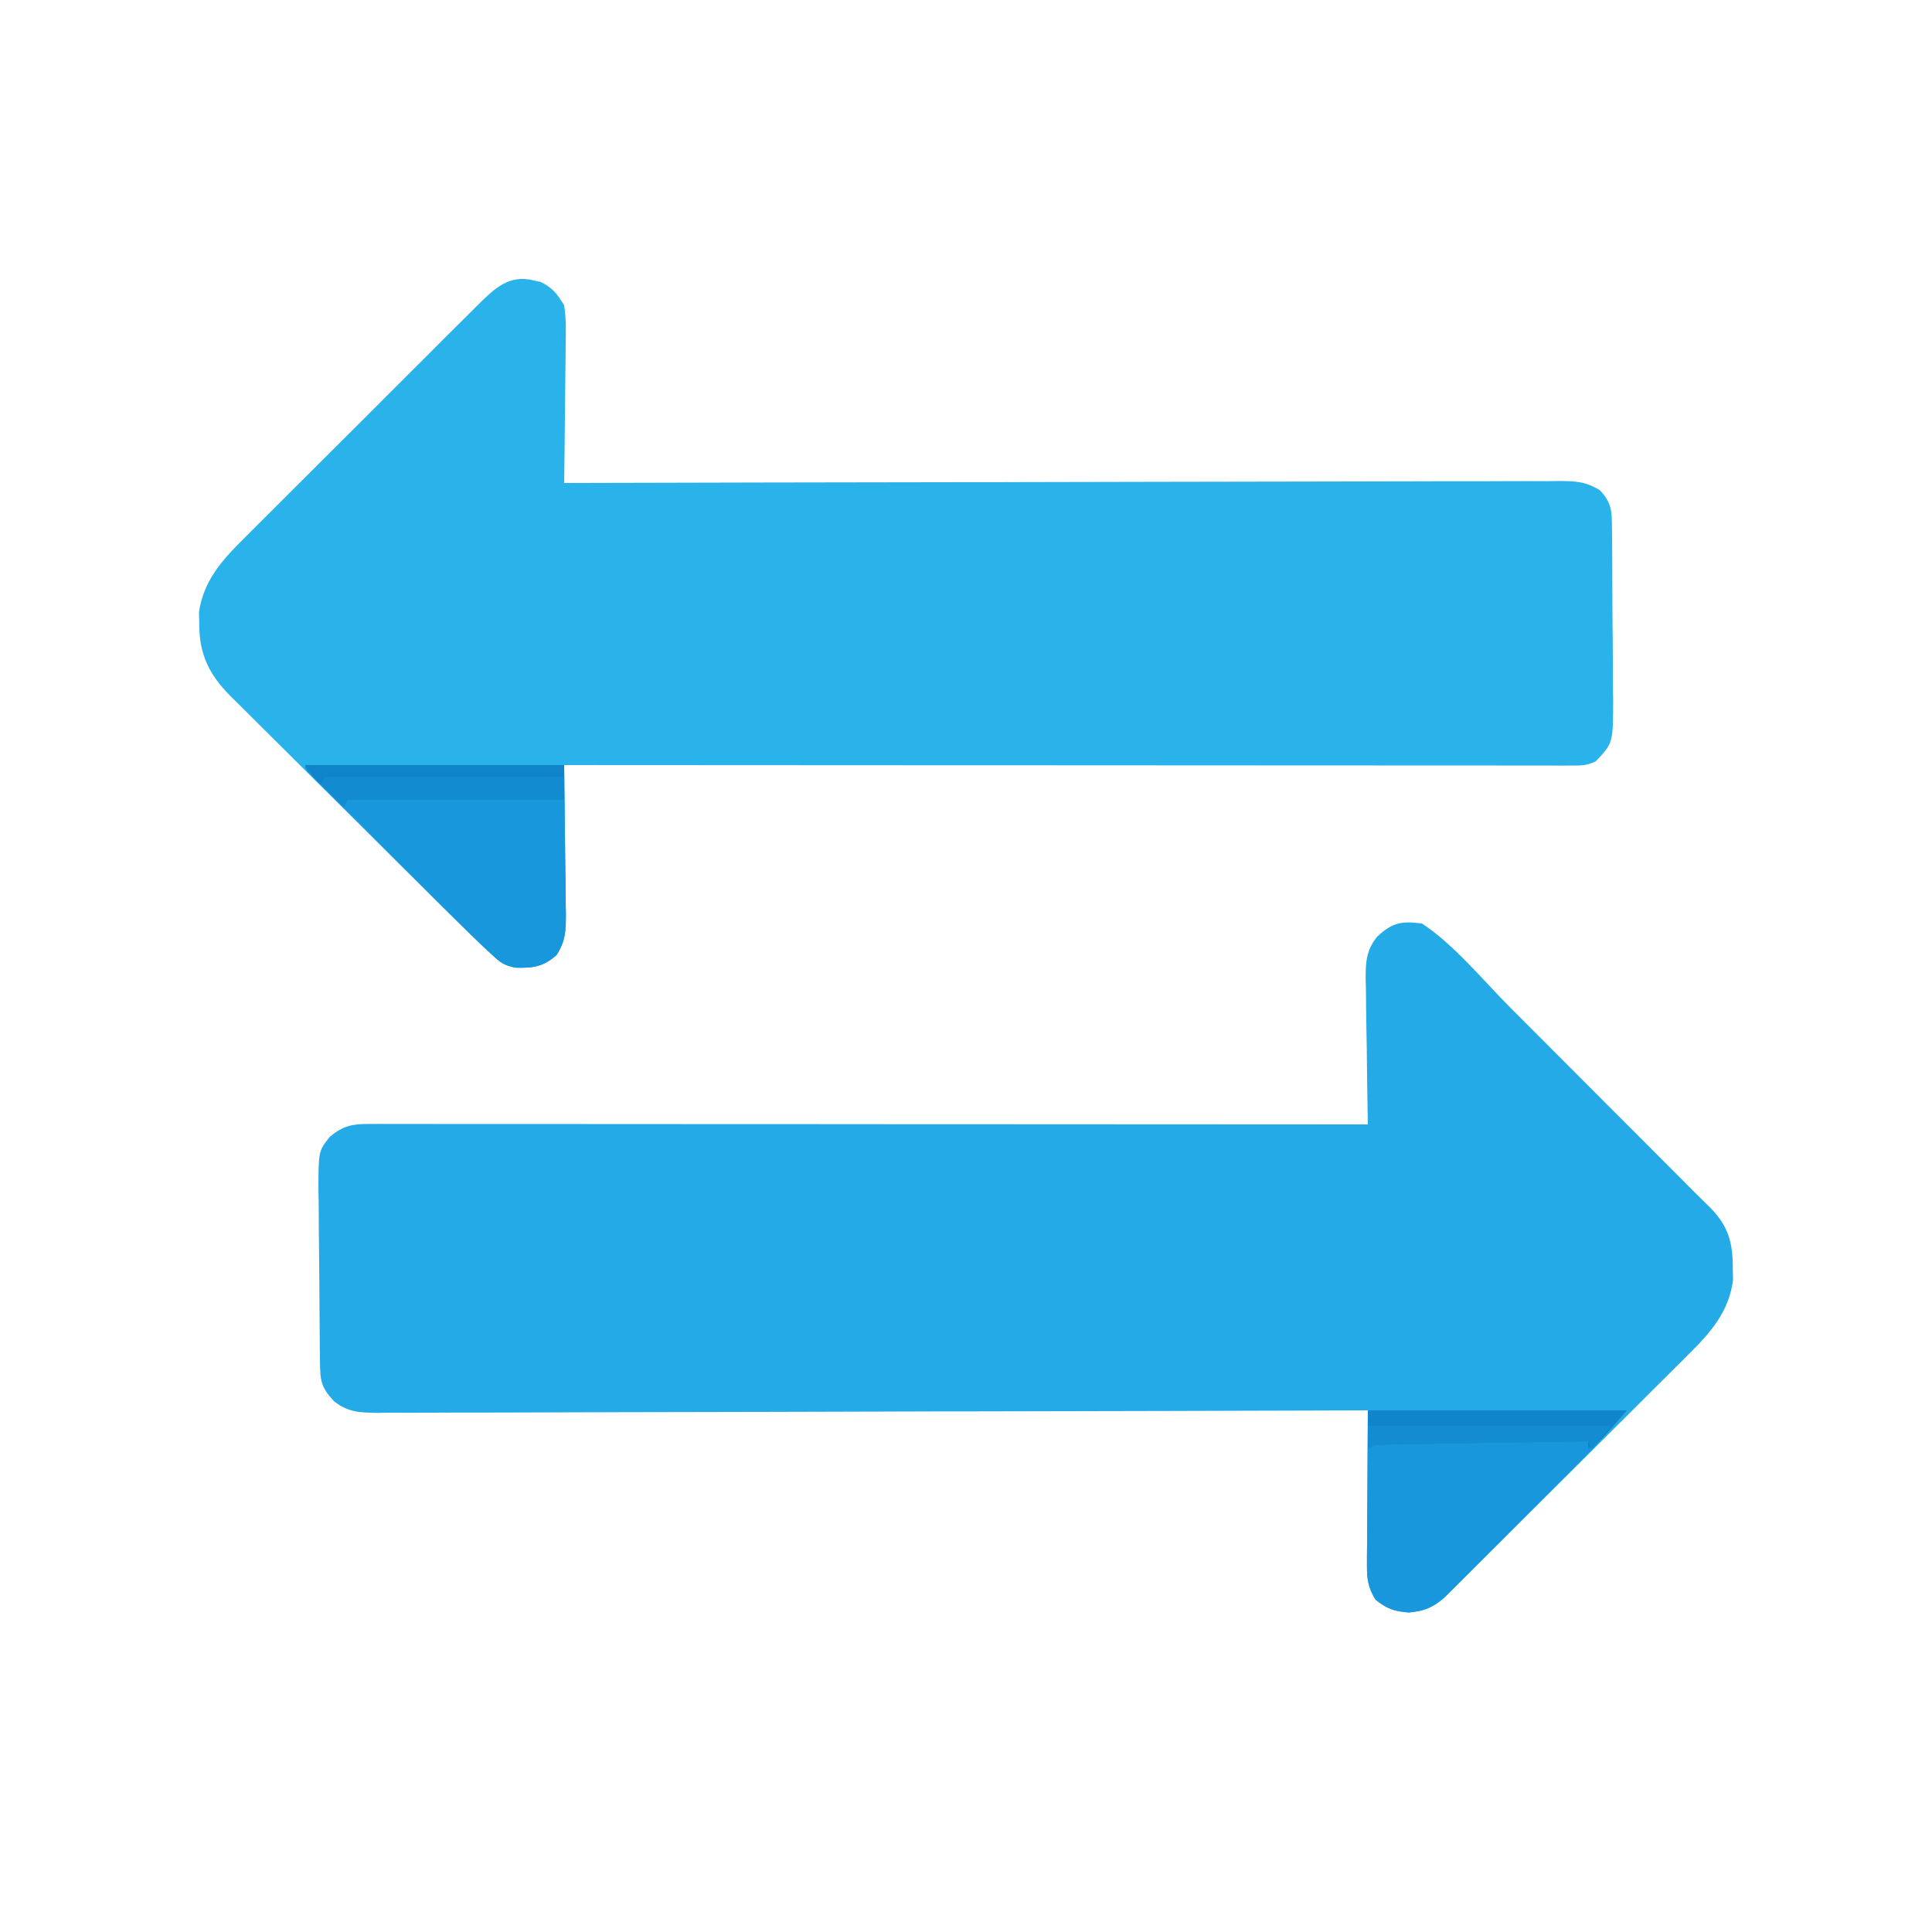
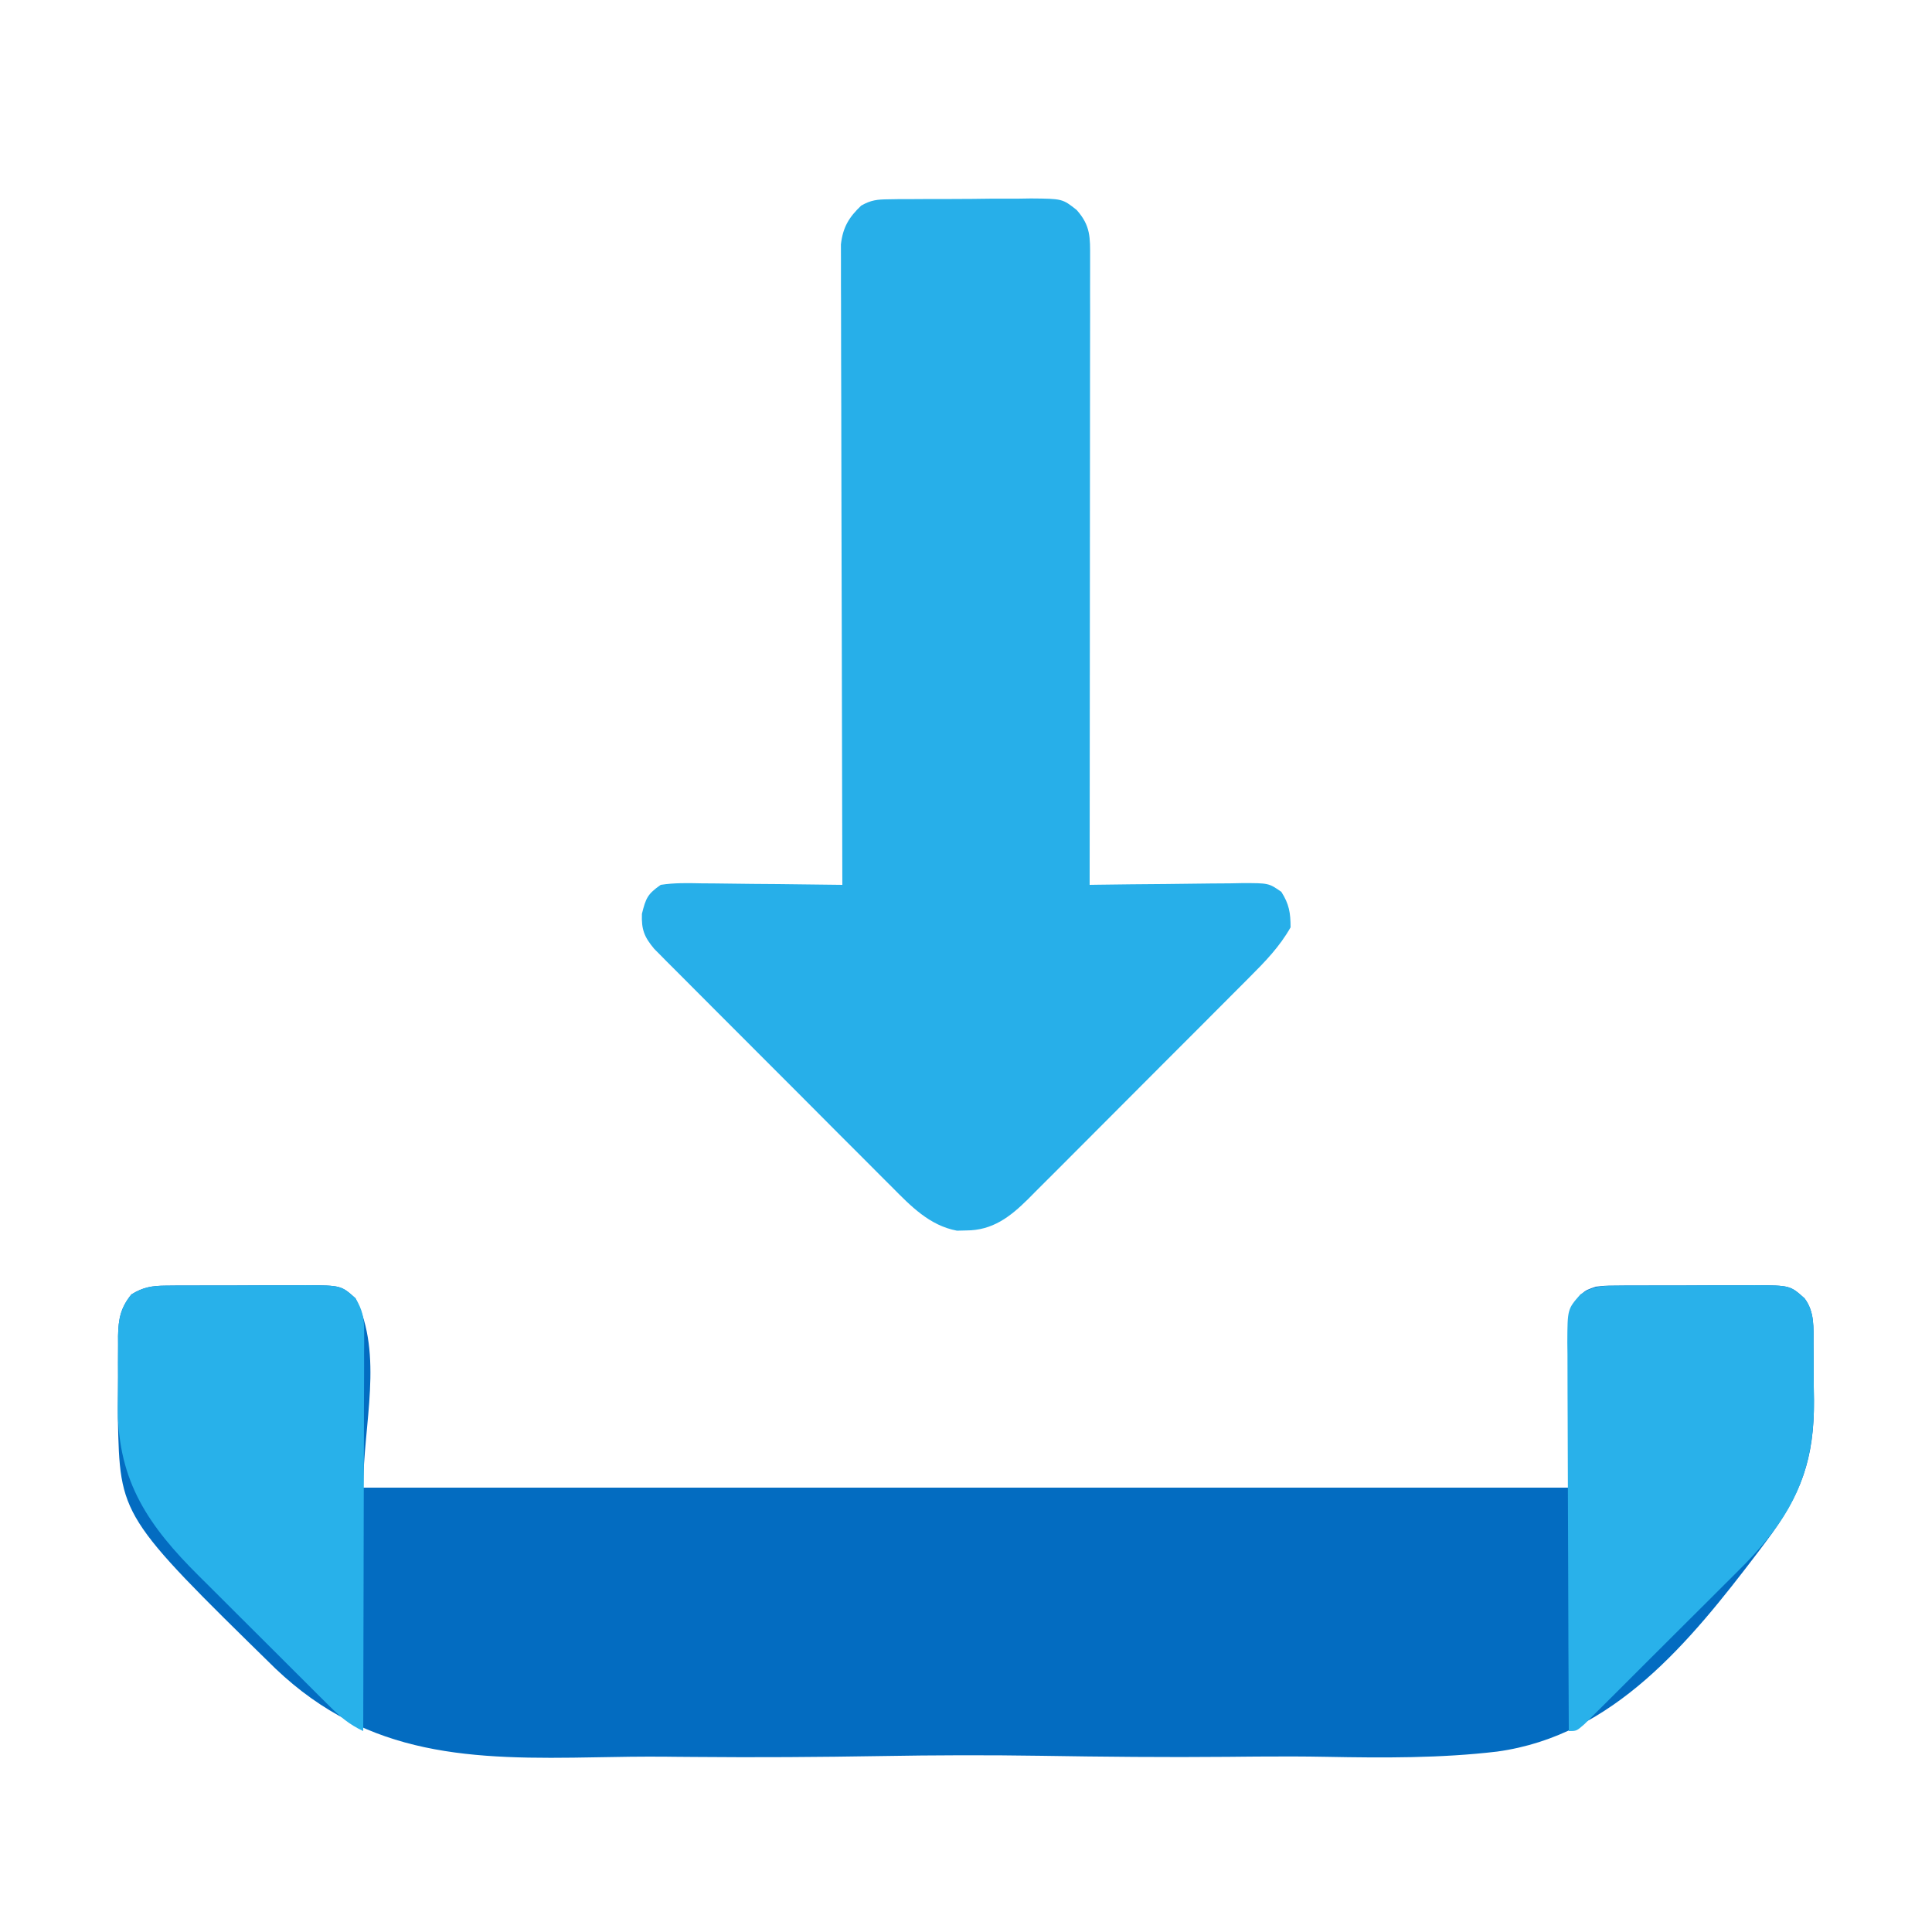
<svg xmlns="http://www.w3.org/2000/svg" version="1.1" width="500" height="500">
-   <path d="M0 0 C8.41 5.57 15.51 14.38 22.61 21.51 C24.02 22.92 25.43 24.33 26.84 25.75 C30.54 29.45 34.23 33.15 37.93 36.86 C41.68 40.62 45.44 44.39 49.2 48.15 C55.27 54.23 61.34 60.31 67.41 66.39 C68.21 67.2 68.21 67.2 69.02 68.02 C69.53 68.52 70.03 69.03 70.55 69.55 C71.95 70.95 73.37 72.33 74.78 73.72 C79.24 78.31 80.43 82.56 80.44 88.88 C80.47 90.6 80.47 90.6 80.5 92.37 C79.38 100.54 74.72 105.86 69 111.49 C68.3 112.19 67.61 112.89 66.89 113.61 C64.6 115.9 62.3 118.18 60 120.46 C58.4 122.06 56.8 123.66 55.2 125.26 C51.86 128.59 48.51 131.93 45.16 135.26 C40.86 139.52 36.57 143.8 32.28 148.09 C28.99 151.38 25.68 154.68 22.38 157.96 C20.8 159.54 19.22 161.12 17.63 162.7 C15.43 164.9 13.22 167.1 11 169.29 C10.35 169.94 9.69 170.6 9.02 171.27 C8.42 171.87 7.81 172.46 7.19 173.08 C6.67 173.6 6.14 174.12 5.61 174.65 C2.64 177.14 0.43 177.96 -3.44 178.31 C-7.26 177.98 -9.03 177.38 -12 175 C-13.82 172.05 -14.25 169.85 -14.23 166.42 C-14.23 165.51 -14.23 164.61 -14.23 163.69 C-14.22 162.72 -14.21 161.76 -14.2 160.77 C-14.19 159.28 -14.19 159.28 -14.19 157.76 C-14.18 154.59 -14.15 151.42 -14.12 148.25 C-14.11 146.1 -14.11 143.95 -14.1 141.8 C-14.08 136.53 -14.04 131.27 -14 126 C-14.56 126 -15.11 126 -15.69 126.01 C-48.65 126.12 -81.62 126.2 -114.59 126.26 C-118.55 126.26 -122.51 126.27 -126.46 126.27 C-127.25 126.28 -128.04 126.28 -128.85 126.28 C-141.61 126.3 -154.37 126.34 -167.13 126.39 C-180.23 126.43 -193.32 126.46 -206.41 126.47 C-214.49 126.48 -222.57 126.5 -230.65 126.54 C-236.84 126.57 -243.04 126.57 -249.23 126.57 C-251.77 126.57 -254.32 126.58 -256.86 126.6 C-260.32 126.62 -263.79 126.61 -267.26 126.6 C-268.77 126.62 -268.77 126.62 -270.32 126.65 C-274.84 126.6 -278 126.49 -281.61 123.59 C-284.99 119.93 -285.13 118.24 -285.19 113.36 C-285.21 112.18 -285.22 111 -285.24 109.78 C-285.29 104.37 -285.33 98.96 -285.35 93.54 C-285.36 90.69 -285.39 87.83 -285.43 84.98 C-285.49 80.87 -285.51 76.75 -285.52 72.64 C-285.55 71.37 -285.57 70.09 -285.59 68.78 C-285.57 58.9 -285.57 58.9 -282.65 55.21 C-279.22 52.35 -276.85 51.87 -272.52 51.88 C-271.6 51.87 -270.68 51.87 -269.73 51.87 C-268.71 51.87 -267.7 51.88 -266.65 51.88 C-265.04 51.88 -265.04 51.88 -263.39 51.88 C-259.77 51.88 -256.14 51.88 -252.52 51.89 C-249.93 51.89 -247.33 51.89 -244.74 51.89 C-239.15 51.89 -233.56 51.89 -227.98 51.89 C-219.9 51.9 -211.82 51.91 -203.74 51.91 C-190.63 51.91 -177.52 51.92 -164.41 51.92 C-151.67 51.93 -138.94 51.94 -126.2 51.95 C-125.42 51.95 -124.63 51.95 -123.82 51.95 C-119.89 51.95 -115.95 51.95 -112.01 51.95 C-79.34 51.96 -46.67 51.98 -14 52 C-14.01 51.45 -14.02 50.9 -14.03 50.33 C-14.14 44.59 -14.22 38.85 -14.27 33.1 C-14.3 30.96 -14.33 28.82 -14.38 26.68 C-14.44 23.6 -14.47 20.51 -14.49 17.43 C-14.51 16.48 -14.54 15.52 -14.57 14.54 C-14.57 10.06 -14.48 6.98 -11.59 3.41 C-7.66 -0.24 -5.38 -0.69 0 0 Z " fill="#24AAE7" transform="translate(368,239)" />
-   <path d="M0 0 C0.65 0.15 1.3 0.29 1.97 0.44 C5.01 1.98 6.14 3.51 7.94 6.44 C8.49 9.96 8.4 13.43 8.33 16.99 C8.32 18 8.32 19.02 8.31 20.06 C8.29 23.29 8.24 26.52 8.19 29.75 C8.17 31.94 8.15 34.14 8.13 36.33 C8.09 41.7 8.02 47.07 7.94 52.44 C8.5 52.44 9.06 52.43 9.63 52.43 C42.74 52.34 75.85 52.27 108.96 52.23 C112.93 52.23 116.91 52.22 120.88 52.22 C121.67 52.22 122.47 52.22 123.28 52.21 C136.1 52.2 148.91 52.17 161.73 52.13 C174.88 52.09 188.03 52.07 201.17 52.06 C209.29 52.06 217.4 52.04 225.52 52.01 C231.74 51.98 237.96 51.98 244.18 51.99 C246.73 51.98 249.28 51.98 251.84 51.96 C255.32 51.94 258.8 51.95 262.28 51.96 C263.29 51.94 264.31 51.93 265.36 51.92 C269.75 51.96 272.23 52.01 276.04 54.34 C279.06 57.68 279.07 59.65 279.11 64.08 C279.13 65.26 279.14 66.44 279.15 67.66 C279.16 69.58 279.16 69.58 279.18 71.55 C279.18 72.86 279.19 74.18 279.2 75.53 C279.22 78.32 279.23 81.11 279.23 83.89 C279.24 87.46 279.28 91.02 279.32 94.58 C279.35 97.99 279.35 101.39 279.36 104.8 C279.38 106.07 279.4 107.35 279.42 108.66 C279.39 119.75 279.39 119.75 274.94 124.44 C272.58 125.62 271.18 125.56 268.55 125.56 C267.63 125.56 266.7 125.56 265.74 125.57 C264.21 125.56 264.21 125.56 262.64 125.56 C261.55 125.56 260.47 125.56 259.35 125.56 C255.7 125.56 252.04 125.56 248.38 125.55 C245.77 125.55 243.16 125.55 240.55 125.55 C234.92 125.55 229.28 125.55 223.65 125.54 C215.5 125.54 207.36 125.53 199.21 125.53 C186 125.53 172.78 125.52 159.57 125.51 C146.73 125.5 133.89 125.5 121.05 125.49 C120.26 125.49 119.47 125.49 118.65 125.49 C114.68 125.49 110.71 125.49 106.75 125.49 C73.81 125.48 40.87 125.46 7.94 125.44 C7.95 126 7.96 126.57 7.96 127.15 C8.05 133.04 8.11 138.93 8.16 144.82 C8.18 147.01 8.2 149.21 8.24 151.41 C8.29 154.57 8.31 157.73 8.33 160.89 C8.35 161.87 8.37 162.85 8.39 163.86 C8.39 168.25 8.37 170.73 6.04 174.53 C2.63 177.62 -0.03 177.98 -4.52 177.89 C-7.56 177.35 -8.69 176.43 -10.92 174.34 C-11.61 173.7 -12.3 173.06 -13.01 172.41 C-13.69 171.76 -14.37 171.11 -15.06 170.44 C-15.66 169.87 -16.25 169.31 -16.86 168.73 C-18.64 167 -20.41 165.26 -22.17 163.51 C-22.82 162.86 -23.48 162.21 -24.16 161.53 C-26.32 159.4 -28.47 157.26 -30.61 155.12 C-31.35 154.39 -32.09 153.65 -32.85 152.9 C-36.76 149.02 -40.66 145.13 -44.55 141.24 C-48.57 137.23 -52.6 133.24 -56.63 129.25 C-59.74 126.16 -62.84 123.07 -65.94 119.98 C-67.42 118.5 -68.91 117.03 -70.4 115.56 C-72.48 113.5 -74.54 111.43 -76.61 109.36 C-77.22 108.76 -77.83 108.16 -78.46 107.55 C-83.87 102.07 -86.49 96.9 -86.5 89 C-86.52 87.95 -86.54 86.9 -86.56 85.82 C-85.37 77.75 -80.63 72.42 -74.99 66.86 C-74.28 66.15 -73.58 65.44 -72.85 64.71 C-70.54 62.38 -68.21 60.07 -65.88 57.76 C-64.26 56.14 -62.64 54.52 -61.02 52.9 C-57.64 49.51 -54.24 46.13 -50.85 42.75 C-46.49 38.43 -42.15 34.09 -37.82 29.74 C-34.48 26.4 -31.14 23.06 -27.79 19.73 C-26.19 18.13 -24.59 16.53 -22.99 14.92 C-20.76 12.69 -18.51 10.46 -16.27 8.24 C-15.61 7.58 -14.95 6.91 -14.27 6.23 C-10.07 2.09 -6.27 -1.58 0 0 Z " fill="#2AB3EA" transform="translate(138.0625,72.5625)" />
-   <path d="M0 0 C22.11 0 44.22 0 67 0 C67.08 7.49 67.17 14.97 67.25 22.69 C67.29 25.04 67.32 27.4 67.36 29.83 C67.37 31.7 67.38 33.58 67.39 35.45 C67.41 36.42 67.43 37.38 67.45 38.38 C67.45 42.78 67.44 45.28 65.1 49.1 C61.69 52.18 59.03 52.55 54.53 52.44 C51.57 51.93 50.52 51.14 48.35 49.11 C47.66 48.47 46.96 47.83 46.25 47.18 C41.99 43.06 37.78 38.92 33.59 34.73 C32.62 33.75 31.64 32.78 30.67 31.8 C28.64 29.78 26.62 27.75 24.6 25.73 C22 23.13 19.4 20.53 16.8 17.93 C14.79 15.93 12.79 13.92 10.78 11.92 C9.83 10.96 8.86 10 7.9 9.04 C6.57 7.71 5.24 6.38 3.91 5.04 C2.78 3.9 2.78 3.9 1.62 2.74 C0 1 0 1 0 0 Z " fill="#1897DD" transform="translate(79,198)" />
-   <path d="M0 0 C22.11 0 44.22 0 67 0 C63.51 4.08 60.19 7.94 56.44 11.71 C55.16 12.99 55.16 12.99 53.87 14.3 C52.97 15.2 52.07 16.09 51.15 17.02 C50.2 17.97 49.26 18.92 48.31 19.87 C46.34 21.84 44.37 23.82 42.4 25.79 C39.87 28.31 37.35 30.85 34.84 33.38 C32.89 35.34 30.94 37.29 28.99 39.24 C27.61 40.62 26.23 42.01 24.86 43.4 C24.01 44.24 23.17 45.07 22.31 45.94 C21.57 46.68 20.83 47.41 20.07 48.17 C16.89 50.98 14.8 51.93 10.56 52.31 C6.74 51.98 4.97 51.38 2 49 C0.18 46.05 -0.25 43.85 -0.23 40.42 C-0.23 39.5 -0.23 38.59 -0.23 37.65 C-0.22 36.7 -0.21 35.75 -0.2 34.77 C-0.19 33.89 -0.19 33 -0.19 32.1 C-0.18 28.81 -0.15 25.53 -0.12 22.25 C-0.08 14.91 -0.04 7.56 0 0 Z " fill="#1897DD" transform="translate(354,365)" />
-   <path d="M0 0 C22.11 0 44.22 0 67 0 C67 2.97 67 5.94 67 9 C48.52 9 30.04 9 11 9 C10.67 9.66 10.34 10.32 10 11 C8.33 9.36 6.66 7.71 5 6.06 C4.07 5.15 3.14 4.23 2.19 3.29 C0 1 0 1 0 0 Z " fill="#138BD1" transform="translate(79,198)" />
-   <path d="M0 0 C22.11 0 44.22 0 67 0 C60.25 7.88 60.25 7.88 57 10 C57 9.34 57 8.68 57 8 C49.2 8.12 41.41 8.24 33.61 8.37 C30.96 8.42 28.3 8.46 25.65 8.5 C21.84 8.55 18.03 8.62 14.23 8.68 C13.03 8.7 11.84 8.72 10.61 8.73 C9.51 8.75 8.41 8.77 7.28 8.79 C5.82 8.82 5.82 8.82 4.33 8.84 C1.98 8.85 1.98 8.85 0 10 C0 6.7 0 3.4 0 0 Z " fill="#1085CB" transform="translate(354,365)" />
-   <path d="M0 0 C20.79 0 41.58 0 63 0 C61.35 1.98 59.7 3.96 58 6 C57.5 5.01 57.5 5.01 57 4 C49.2 4.12 41.41 4.24 33.61 4.37 C30.96 4.42 28.3 4.46 25.65 4.5 C21.84 4.55 18.03 4.62 14.23 4.68 C13.03 4.7 11.84 4.72 10.61 4.73 C9.51 4.75 8.41 4.77 7.28 4.79 C6.3 4.81 5.33 4.83 4.33 4.84 C1.98 4.85 1.98 4.85 0 6 C0 4.02 0 2.04 0 0 Z " fill="#138CD2" transform="translate(354,369)" />
-   <path d="M0 0 C22.11 0 44.22 0 67 0 C67 0.99 67 1.98 67 3 C46.54 3 26.08 3 5 3 C4.67 3.66 4.34 4.32 4 5 C2.68 3.35 1.36 1.7 0 0 Z " fill="#0F84CA" transform="translate(79,198)" />
+   <path d="M0 0 C0.96 -0.01 1.93 -0.02 2.92 -0.03 C4.48 -0.03 4.48 -0.03 6.06 -0.03 C7.13 -0.03 8.2 -0.03 9.3 -0.04 C11.57 -0.04 13.83 -0.05 16.09 -0.04 C19.55 -0.04 23.01 -0.06 26.47 -0.09 C28.66 -0.09 30.86 -0.09 33.06 -0.09 C34.09 -0.1 35.13 -0.11 36.19 -0.12 C45.4 -0.06 45.4 -0.06 49.13 3.27 C56.44 17.9 51.13 35.93 51.13 52.27 C154.09 52.27 257.05 52.27 363.13 52.27 C363.13 37.42 363.13 22.57 363.13 7.27 C366.63 1.44 366.63 1.44 370.13 0.27 C372.43 0.01 372.43 0.01 375 0 C375.96 -0.01 376.93 -0.02 377.92 -0.03 C379.48 -0.03 379.48 -0.03 381.06 -0.03 C382.13 -0.03 383.2 -0.03 384.3 -0.04 C386.57 -0.04 388.83 -0.05 391.09 -0.04 C394.55 -0.04 398.01 -0.06 401.47 -0.09 C403.66 -0.09 405.86 -0.09 408.06 -0.09 C409.09 -0.1 410.13 -0.11 411.19 -0.12 C420.4 -0.06 420.4 -0.06 424.13 3.27 C426.8 6.78 426.45 10.89 426.46 15.12 C426.47 15.88 426.48 16.65 426.48 17.44 C426.49 19.06 426.5 20.68 426.5 22.3 C426.5 24.74 426.54 27.18 426.58 29.62 C426.69 44.76 423.3 54.14 414.13 66.27 C413.43 67.2 412.73 68.14 412.02 69.09 C394.47 92.15 374.76 116.44 344.59 120.58 C329.98 122.31 315.17 122.22 300.48 121.94 C294.56 121.83 288.65 121.82 282.74 121.87 C281.88 121.88 281.02 121.89 280.14 121.89 C278.4 121.91 276.66 121.93 274.92 121.94 C258.75 122.09 242.59 121.93 226.43 121.67 C212.68 121.46 198.96 121.5 185.22 121.74 C169.09 122.01 152.98 122.12 136.85 121.97 C135.12 121.96 133.39 121.94 131.65 121.93 C130.8 121.92 129.95 121.91 129.07 121.9 C123.19 121.86 117.32 121.94 111.44 122.06 C79.41 122.67 52.66 122.17 28.42 99.11 C-11.82 59.69 -11.82 59.69 -12.37 34.4 C-12.38 32.02 -12.37 29.64 -12.34 27.26 C-12.31 24.82 -12.32 22.37 -12.33 19.93 C-12.33 18.36 -12.32 16.79 -12.31 15.22 C-12.31 14.49 -12.31 13.77 -12.32 13.02 C-12.23 8.62 -11.67 5.73 -8.87 2.27 C-5.85 0.4 -3.53 0.02 0 0 Z " fill="#036CC1" transform="translate(42.8728,332.7253)" />
+   <path d="M0 0 C0.98 -0.02 1.96 -0.03 2.97 -0.05 C4.03 -0.05 5.08 -0.05 6.17 -0.05 C7.26 -0.06 8.35 -0.06 9.47 -0.07 C11.78 -0.08 14.08 -0.09 16.39 -0.08 C19.91 -0.08 23.43 -0.12 26.95 -0.17 C29.19 -0.17 31.43 -0.17 33.67 -0.17 C35.24 -0.2 35.24 -0.2 36.85 -0.22 C45.01 -0.15 45.01 -0.15 48.7 2.77 C52.33 6.86 52.18 9.9 52.17 15.2 C52.17 15.89 52.17 16.58 52.17 17.3 C52.18 19.62 52.17 21.95 52.16 24.27 C52.16 25.94 52.16 27.61 52.17 29.27 C52.17 33.8 52.16 38.32 52.15 42.85 C52.15 47.58 52.15 52.31 52.14 57.04 C52.14 65.99 52.13 74.95 52.12 83.91 C52.11 94.1 52.11 104.3 52.1 114.49 C52.09 135.47 52.07 156.44 52.05 177.42 C52.63 177.41 53.21 177.4 53.81 177.39 C59.84 177.3 65.88 177.24 71.91 177.2 C74.16 177.18 76.42 177.15 78.67 177.12 C81.91 177.07 85.14 177.05 88.38 177.03 C89.89 177 89.89 177 91.43 176.97 C98.4 176.96 98.4 176.96 101.66 179.23 C103.68 182.4 104.05 184.67 104.05 188.42 C101.2 193.45 97.44 197.32 93.36 201.39 C92.36 202.39 92.36 202.39 91.35 203.41 C89.16 205.61 86.97 207.8 84.78 209.99 C83.25 211.53 81.72 213.06 80.2 214.59 C77 217.79 73.8 220.99 70.6 224.19 C66.5 228.28 62.41 232.39 58.33 236.49 C55.18 239.66 52.02 242.81 48.87 245.97 C47.36 247.48 45.85 248.99 44.34 250.51 C42.24 252.63 40.12 254.73 38 256.84 C37.08 257.78 37.08 257.78 36.13 258.73 C31.47 263.34 26.95 266.85 20.11 266.86 C18.92 266.89 18.92 266.89 17.71 266.92 C10.63 265.6 5.73 260.53 0.86 255.6 C0.18 254.93 -0.5 254.25 -1.2 253.55 C-3.43 251.33 -5.65 249.09 -7.87 246.86 C-9.43 245.3 -10.98 243.75 -12.54 242.2 C-15.79 238.94 -19.03 235.69 -22.27 232.43 C-26.43 228.25 -30.6 224.09 -34.77 219.92 C-37.97 216.72 -41.18 213.51 -44.38 210.3 C-45.91 208.76 -47.45 207.22 -48.99 205.68 C-51.13 203.54 -53.27 201.39 -55.41 199.24 C-56.04 198.6 -56.68 197.97 -57.34 197.32 C-57.92 196.73 -58.5 196.14 -59.1 195.53 C-59.86 194.77 -59.86 194.77 -60.63 193.99 C-63.22 190.9 -63.97 189 -63.82 184.92 C-62.81 180.87 -62.36 179.78 -58.95 177.42 C-55.39 176.86 -51.87 176.96 -48.28 177.03 C-47.24 177.03 -46.2 177.04 -45.13 177.05 C-41.82 177.07 -38.51 177.12 -35.2 177.17 C-32.95 177.19 -30.71 177.21 -28.46 177.22 C-22.96 177.27 -17.45 177.34 -11.95 177.42 C-11.95 176.55 -11.95 175.69 -11.96 174.79 C-12.02 153.72 -12.07 132.65 -12.1 111.57 C-12.12 101.38 -12.14 91.19 -12.18 81 C-12.2 72.12 -12.22 63.24 -12.23 54.36 C-12.23 49.65 -12.24 44.95 -12.27 40.25 C-12.29 35.82 -12.29 31.39 -12.29 26.97 C-12.29 25.34 -12.29 23.72 -12.31 22.09 C-12.32 19.87 -12.32 17.66 -12.31 15.44 C-12.31 14.2 -12.32 12.95 -12.32 11.67 C-11.82 7.26 -10.26 4.66 -7.07 1.63 C-4.53 0.18 -2.92 0.03 0 0 Z " fill="#27AFE9" transform="translate(229.9487,51.58008)" />
+   <path d="M0 0 C0.96 -0.01 1.93 -0.02 2.92 -0.03 C4.48 -0.03 4.48 -0.03 6.06 -0.03 C7.13 -0.03 8.2 -0.03 9.3 -0.04 C11.57 -0.04 13.83 -0.05 16.09 -0.04 C19.55 -0.04 23.01 -0.06 26.47 -0.09 C28.66 -0.09 30.86 -0.09 33.06 -0.09 C34.09 -0.1 35.13 -0.11 36.19 -0.12 C45.4 -0.06 45.4 -0.06 49.13 3.27 C51.8 6.78 51.45 10.89 51.46 15.12 C51.47 15.88 51.48 16.65 51.48 17.44 C51.49 19.06 51.5 20.68 51.5 22.3 C51.5 24.74 51.54 27.18 51.58 29.62 C51.72 47.52 46.36 59.1 33.75 72.02 C31.75 74.05 29.72 76.06 27.7 78.07 C26.61 79.15 25.53 80.23 24.45 81.32 C22.2 83.56 19.95 85.8 17.7 88.04 C14.8 90.91 11.92 93.79 9.04 96.68 C6.82 98.9 4.59 101.13 2.36 103.35 C1.3 104.41 0.23 105.47 -0.83 106.54 C-2.31 108.01 -3.79 109.48 -5.27 110.95 C-6.12 111.79 -6.96 112.63 -7.83 113.49 C-9.87 115.27 -9.87 115.27 -11.87 115.27 C-11.94 101.28 -12 87.28 -12.03 73.29 C-12.04 66.79 -12.07 60.29 -12.1 53.79 C-12.13 47.52 -12.15 41.25 -12.16 34.98 C-12.16 32.59 -12.17 30.2 -12.19 27.8 C-12.21 24.45 -12.21 21.11 -12.21 17.76 C-12.22 16.76 -12.23 15.77 -12.25 14.75 C-12.21 6.07 -12.21 6.07 -8.87 2.27 C-5.94 0.26 -3.52 0.02 0 0 Z " fill="#29B1EA" transform="translate(417.8728,332.7253)" />
+   <path d="M0 0 C0.96 -0.01 1.93 -0.02 2.92 -0.03 C4.48 -0.03 4.48 -0.03 6.06 -0.03 C7.13 -0.03 8.2 -0.03 9.3 -0.04 C11.57 -0.04 13.83 -0.05 16.09 -0.04 C19.55 -0.04 23.01 -0.06 26.47 -0.09 C28.66 -0.09 30.86 -0.09 33.06 -0.09 C34.09 -0.1 35.13 -0.11 36.19 -0.12 C45.4 -0.06 45.4 -0.06 49.13 3.27 C50.92 6.23 51.38 8.42 51.37 11.86 C51.37 12.77 51.37 13.68 51.38 14.63 C51.37 15.62 51.36 16.62 51.35 17.64 C51.35 18.7 51.35 19.75 51.36 20.84 C51.35 24.32 51.34 27.81 51.32 31.29 C51.32 33.71 51.32 36.12 51.31 38.54 C51.31 44.9 51.29 51.26 51.26 57.61 C51.24 64.1 51.23 70.59 51.22 77.08 C51.2 89.81 51.17 102.54 51.13 115.27 C47.54 113.59 45.2 111.61 42.38 108.8 C41.44 107.87 40.5 106.94 39.54 105.99 C38.52 104.97 37.5 103.95 36.48 102.93 C35.43 101.88 34.38 100.83 33.32 99.78 C31.11 97.58 28.91 95.37 26.7 93.17 C23.9 90.36 21.09 87.56 18.27 84.77 C16.09 82.6 13.91 80.43 11.74 78.25 C10.71 77.22 9.67 76.19 8.63 75.16 C-4.4 62.23 -12.27 50.77 -12.38 32.05 C-12.37 30.45 -12.36 28.86 -12.34 27.26 C-12.31 24.82 -12.32 22.37 -12.33 19.93 C-12.33 18.36 -12.32 16.79 -12.31 15.22 C-12.31 14.49 -12.31 13.77 -12.32 13.02 C-12.23 8.62 -11.67 5.73 -8.87 2.27 C-5.85 0.4 -3.53 0.02 0 0 Z " fill="#28B1EA" transform="translate(42.8728,332.7253)" />
</svg>
